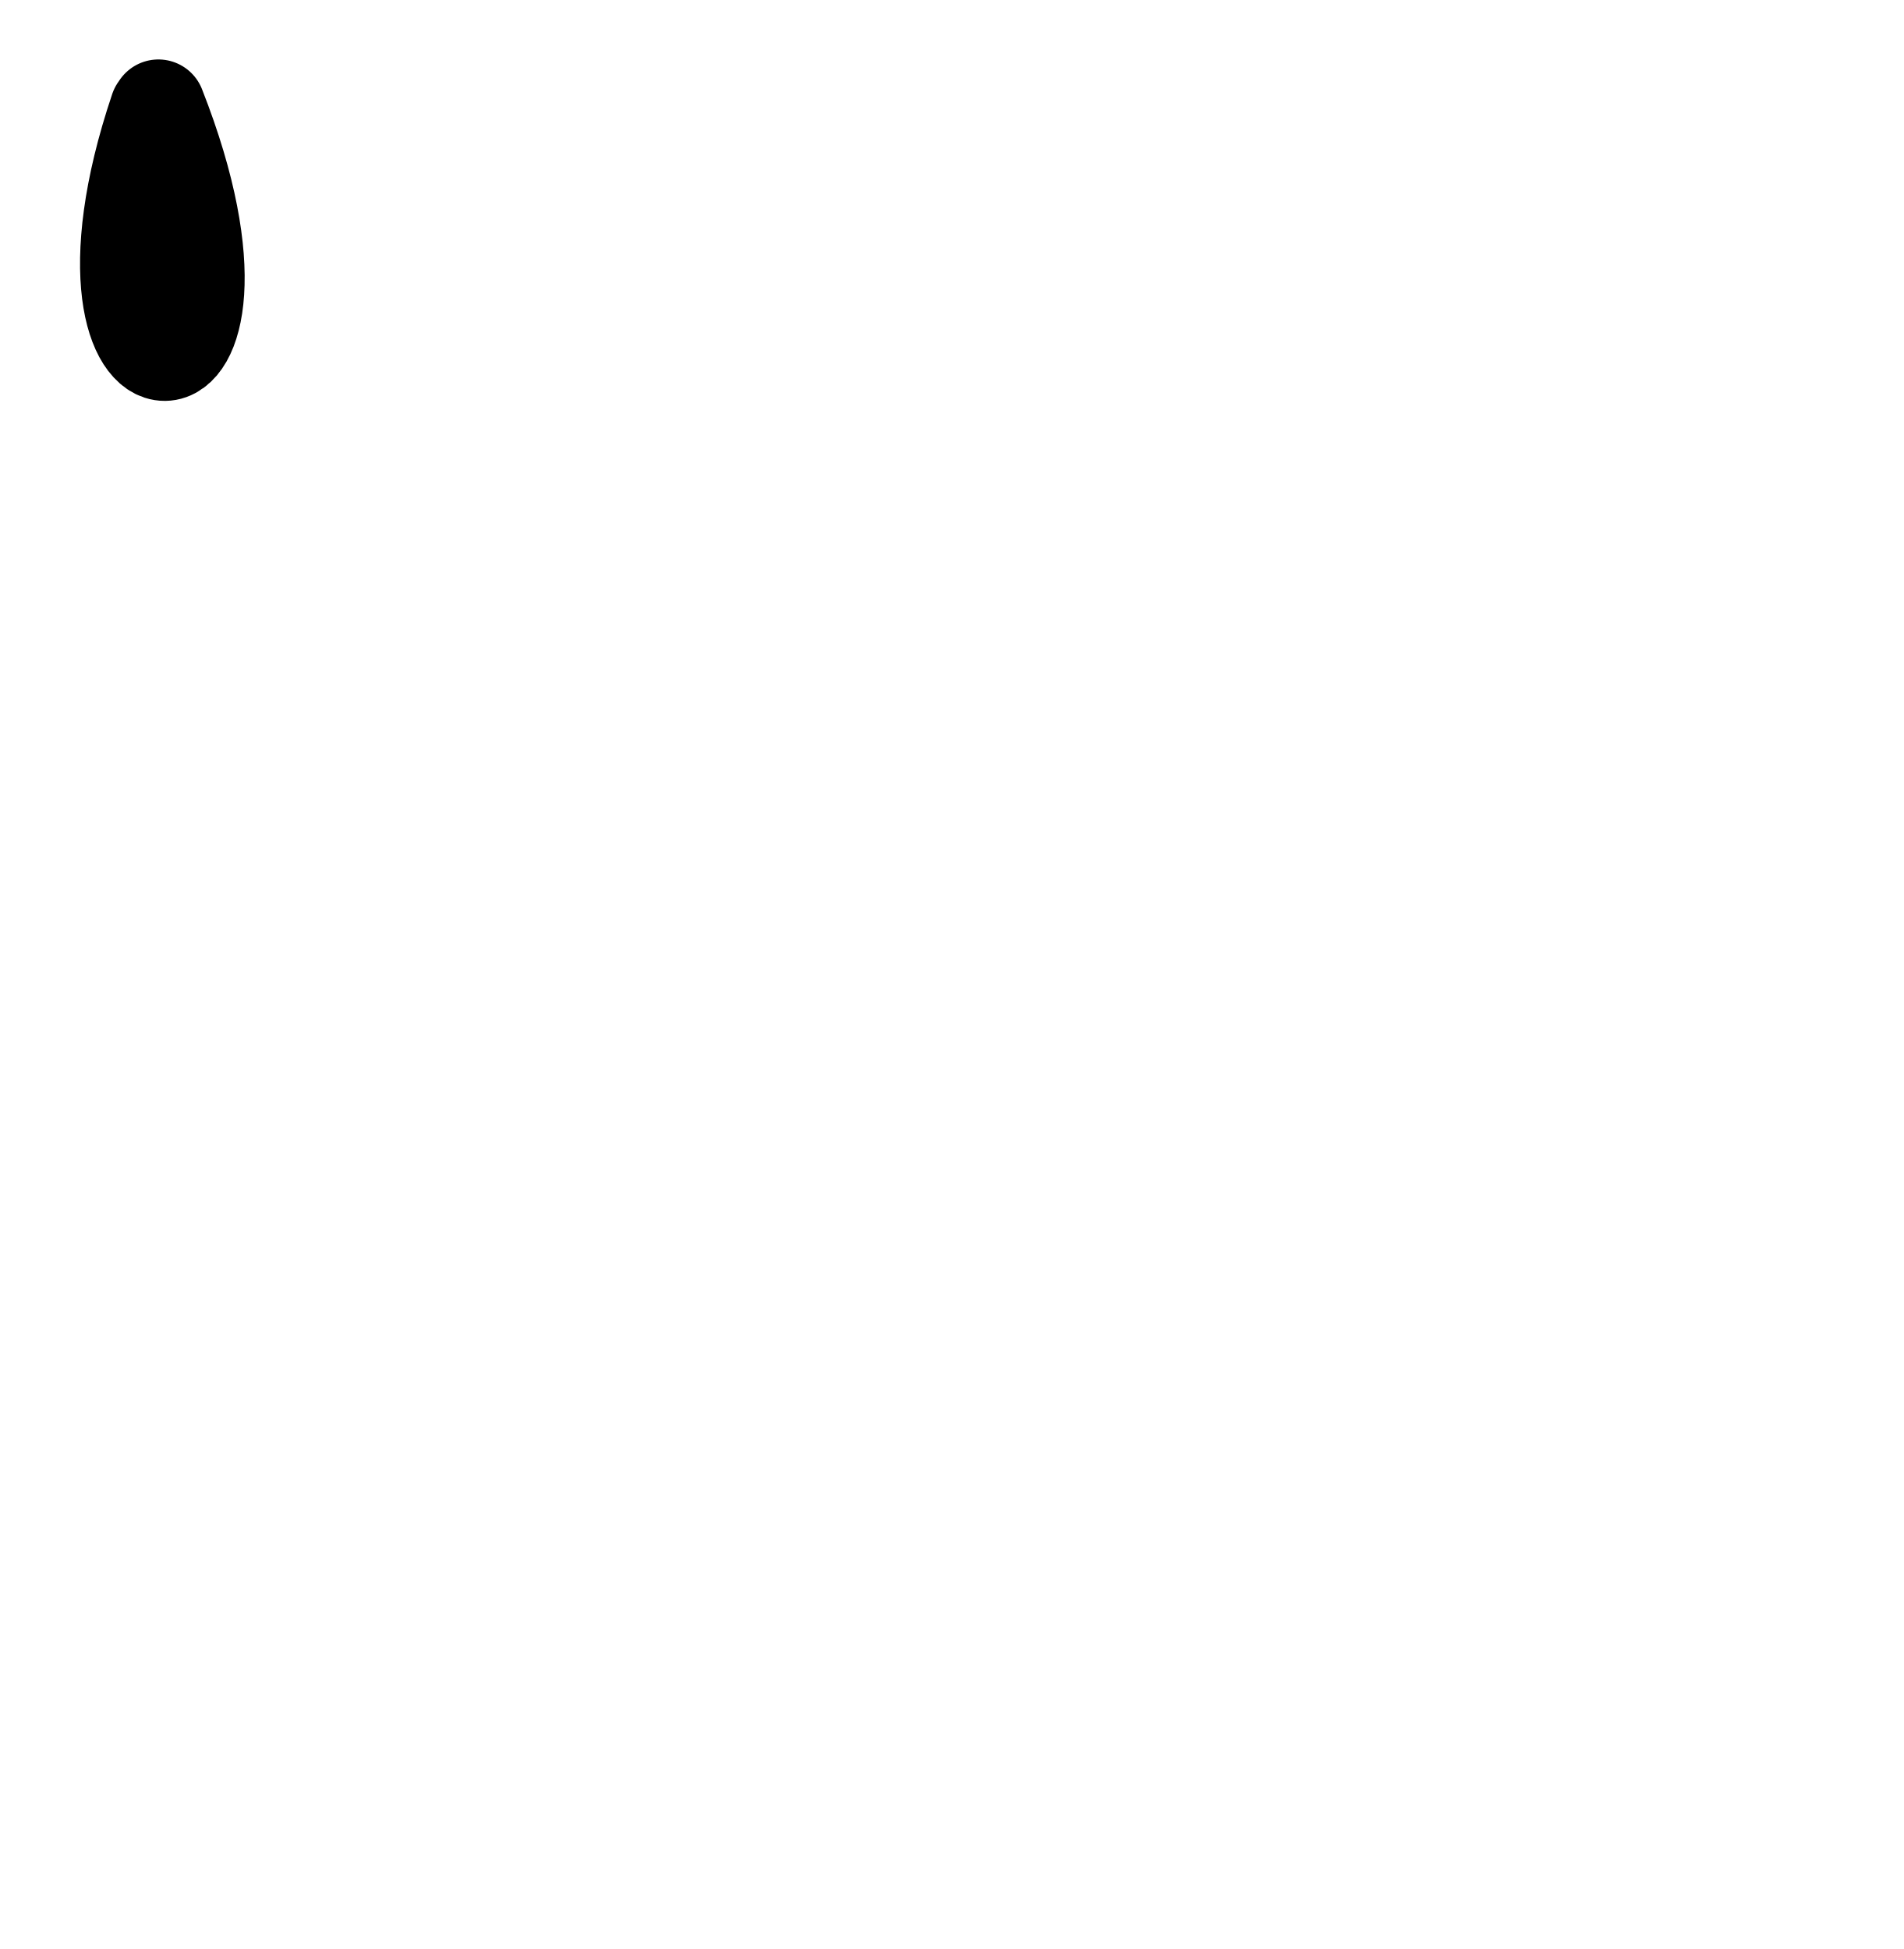
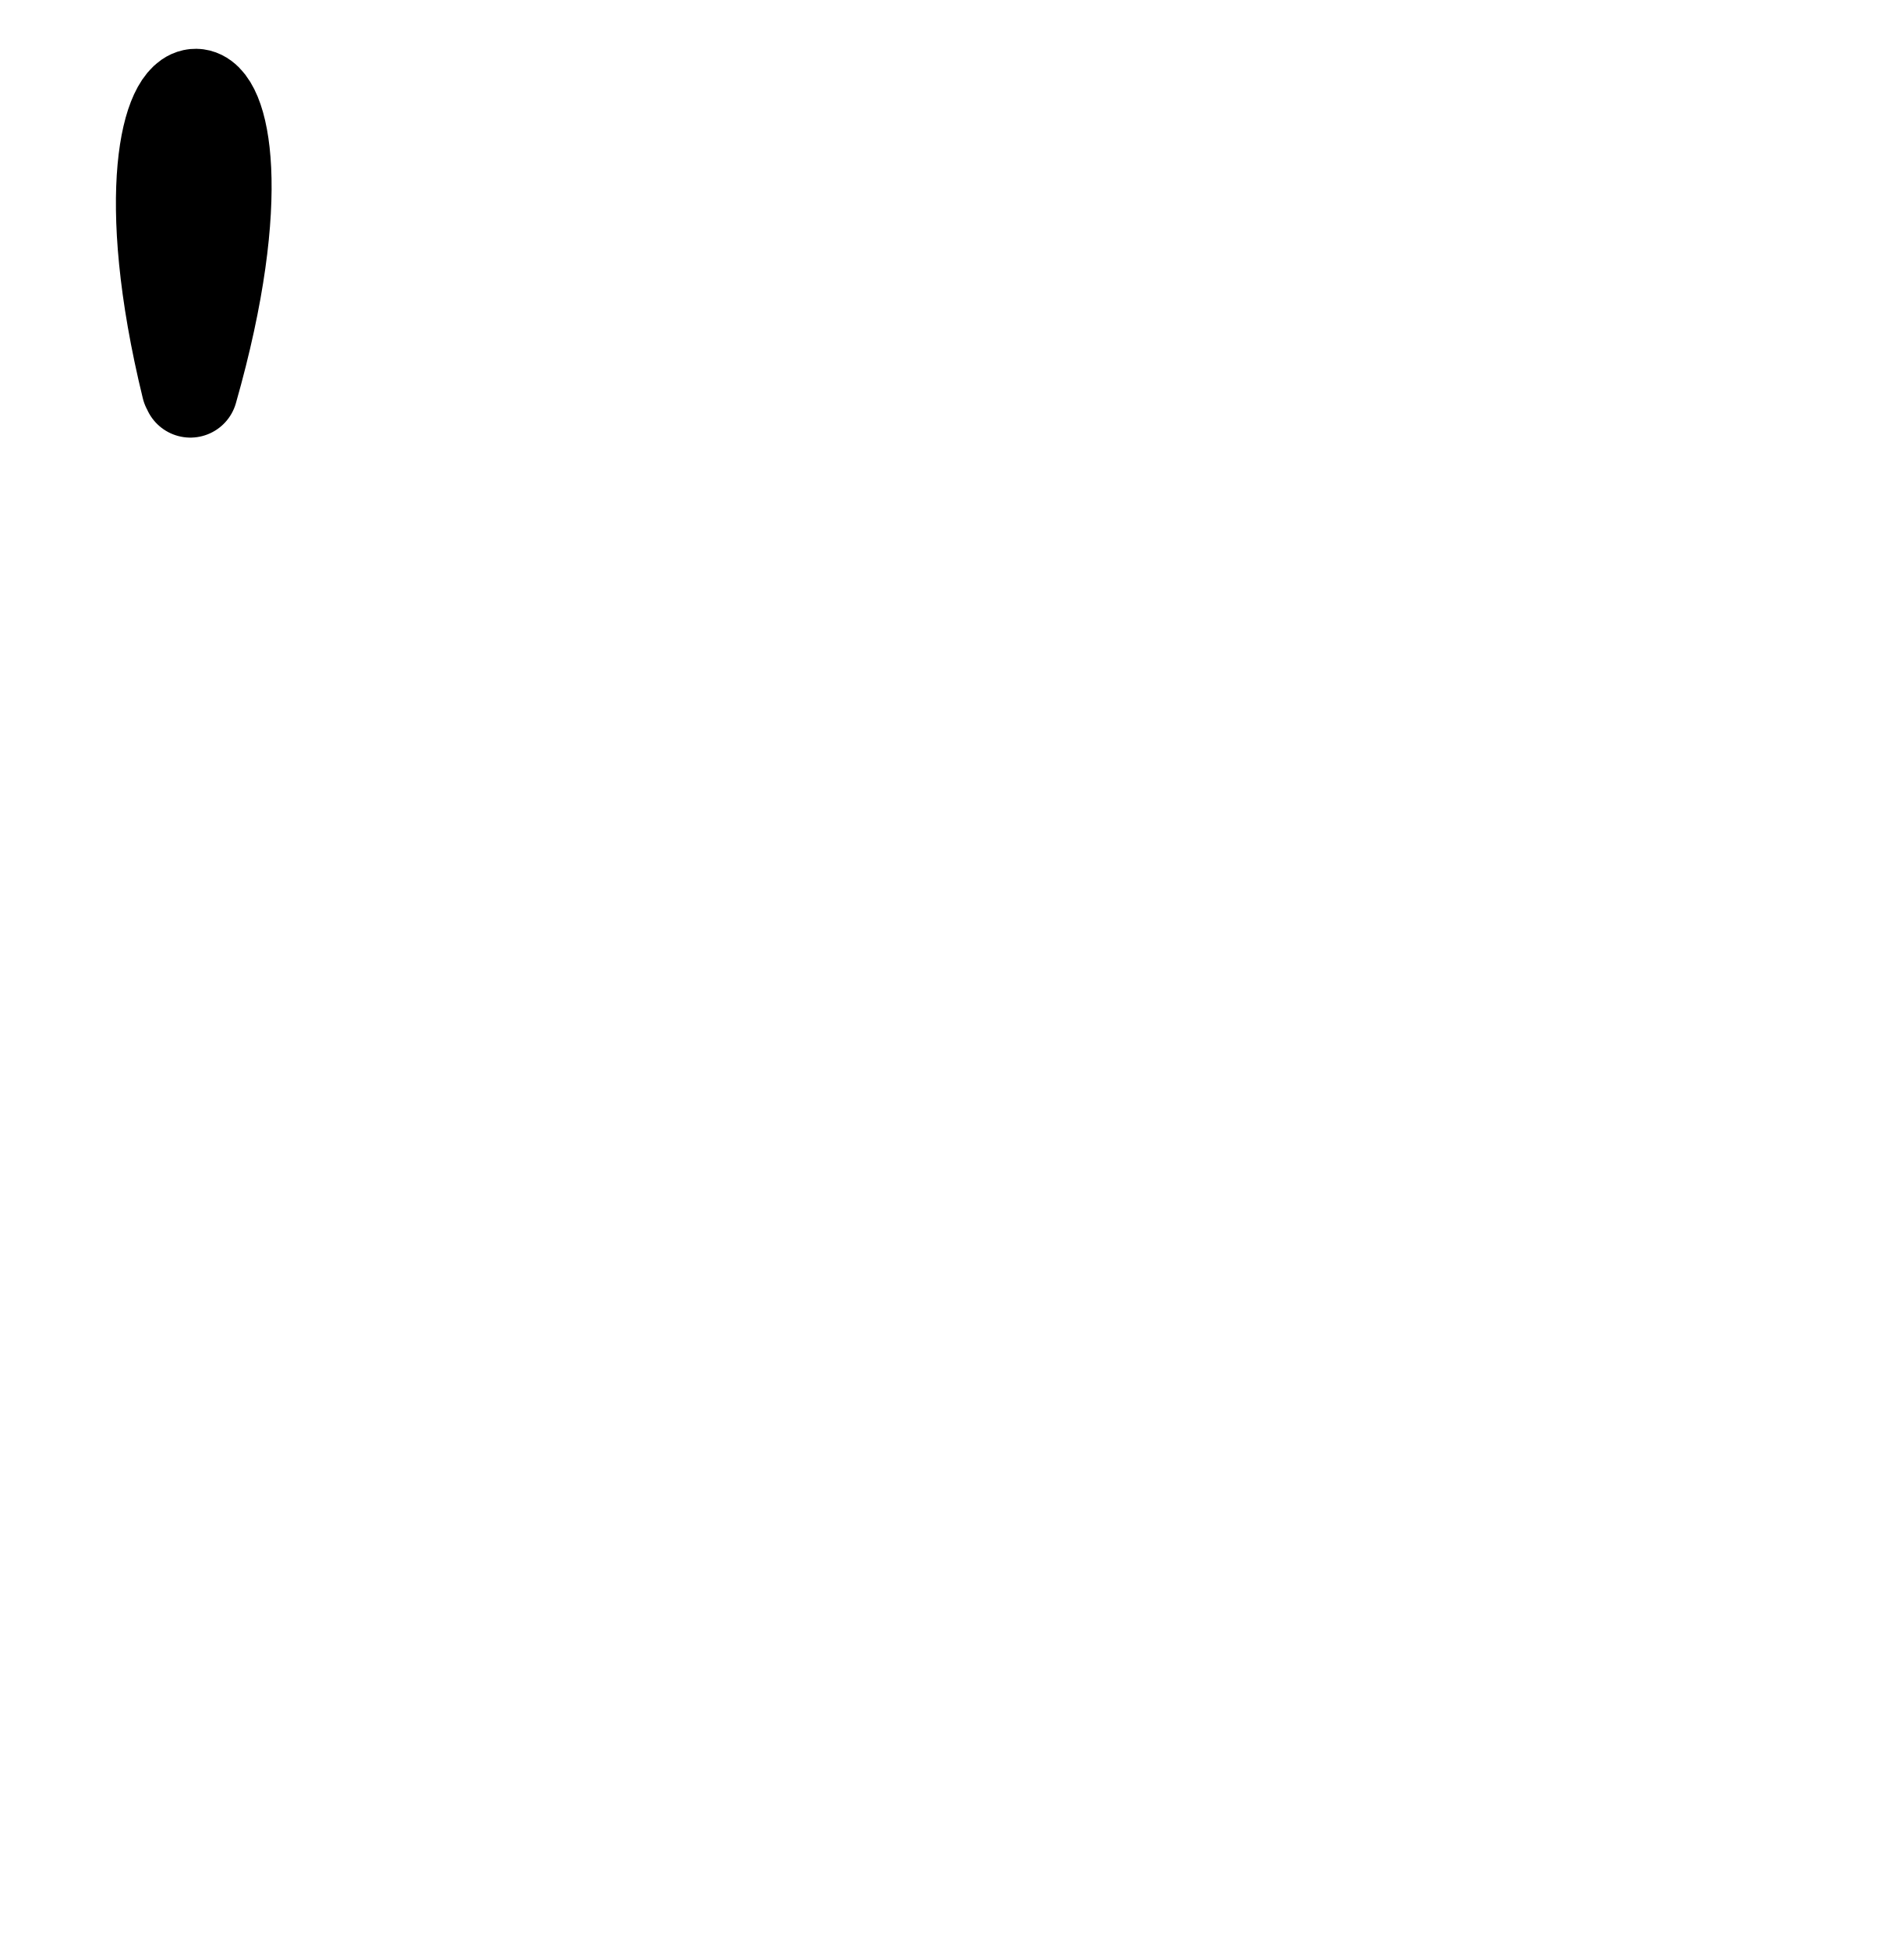
<svg xmlns="http://www.w3.org/2000/svg" width="2000" height="2048" id="svg2992" version="1.1">
  <defs id="defs5498" />
  <g id="layer1" transform="translate(0,1048)">
-     <path style="fill:none;fill-rule:evenodd;stroke:#000000;stroke-width:98.425;stroke-linecap:round;stroke-linejoin:round;stroke-miterlimit:4;stroke-dasharray:none;stroke-dashoffset:0;stroke-opacity:1" d="m 164.558,-933.568 c -115.971,343.948 138.333,343.948 1.875,-2.744" id="path4145-5" />
+     <path style="fill:none;fill-rule:evenodd;stroke:#000000;stroke-width:99.462;stroke-linecap:round;stroke-linejoin:round;stroke-miterlimit:4;stroke-dasharray:none;stroke-dashoffset:0;stroke-opacity:1" d="m 198.395,-641.151 c -99.753,-408.341 118.988,-408.341 1.613,3.258" id="path4145-1" />
  </g>
</svg>
